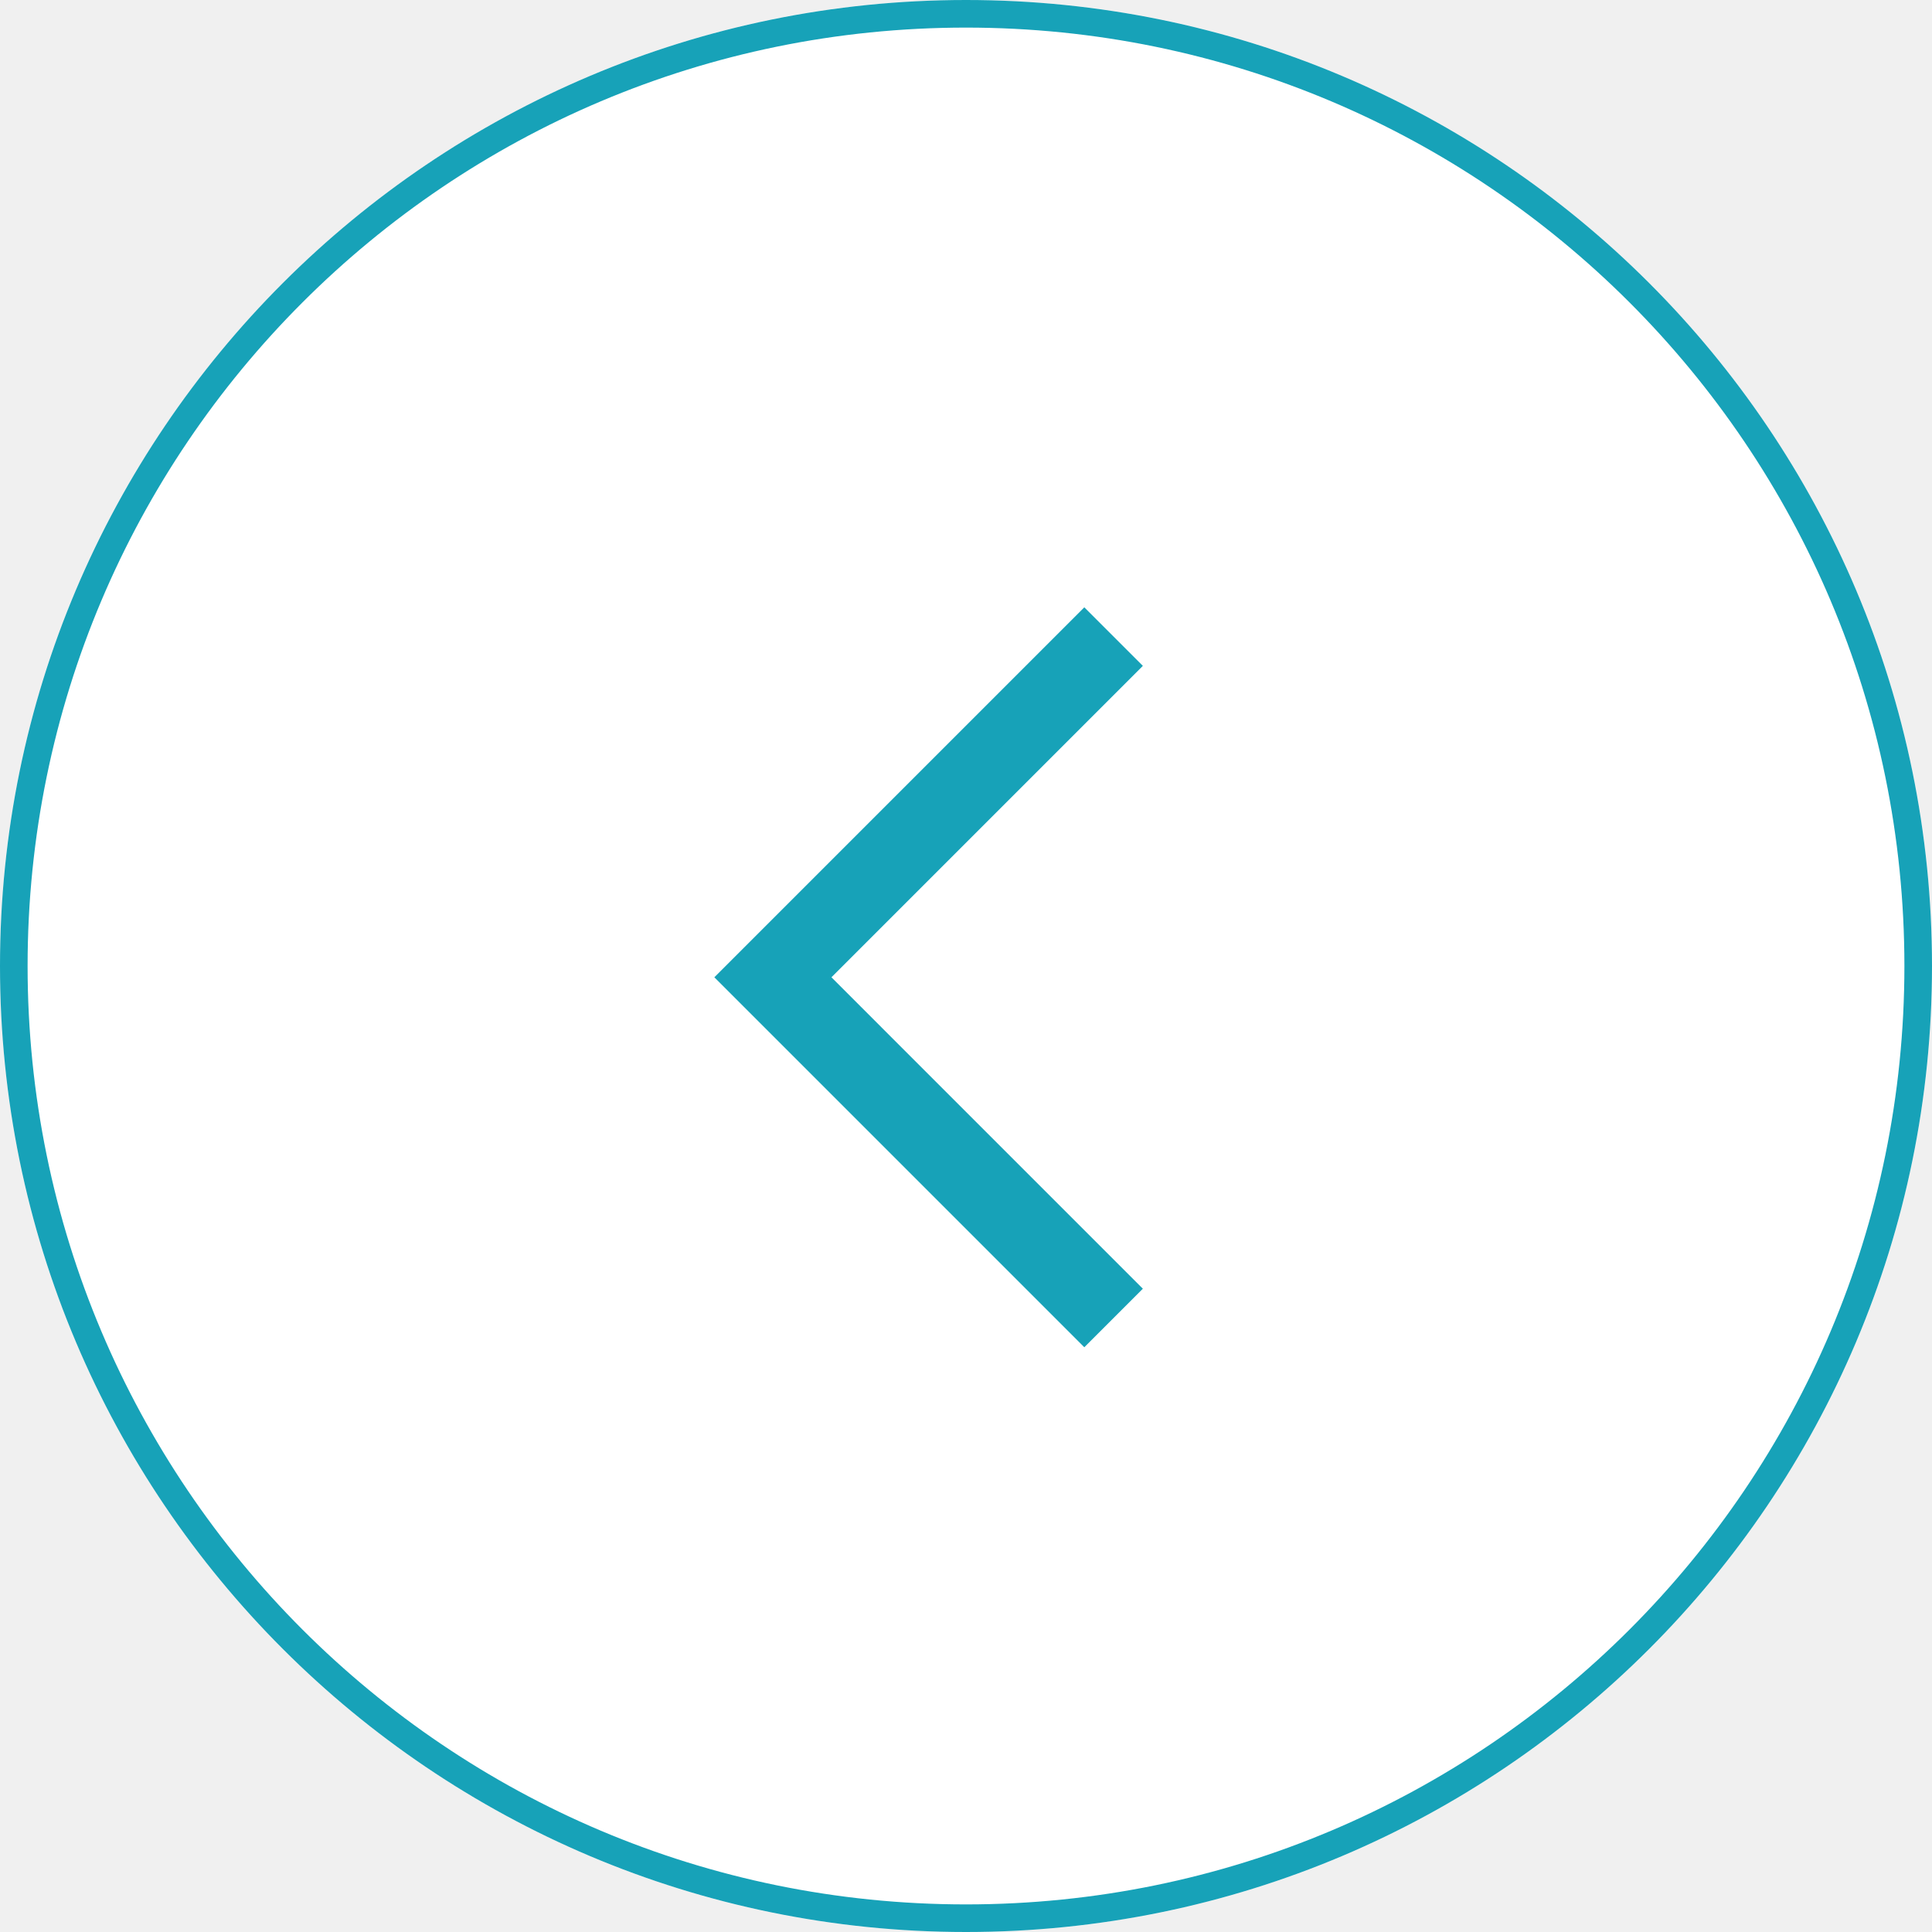
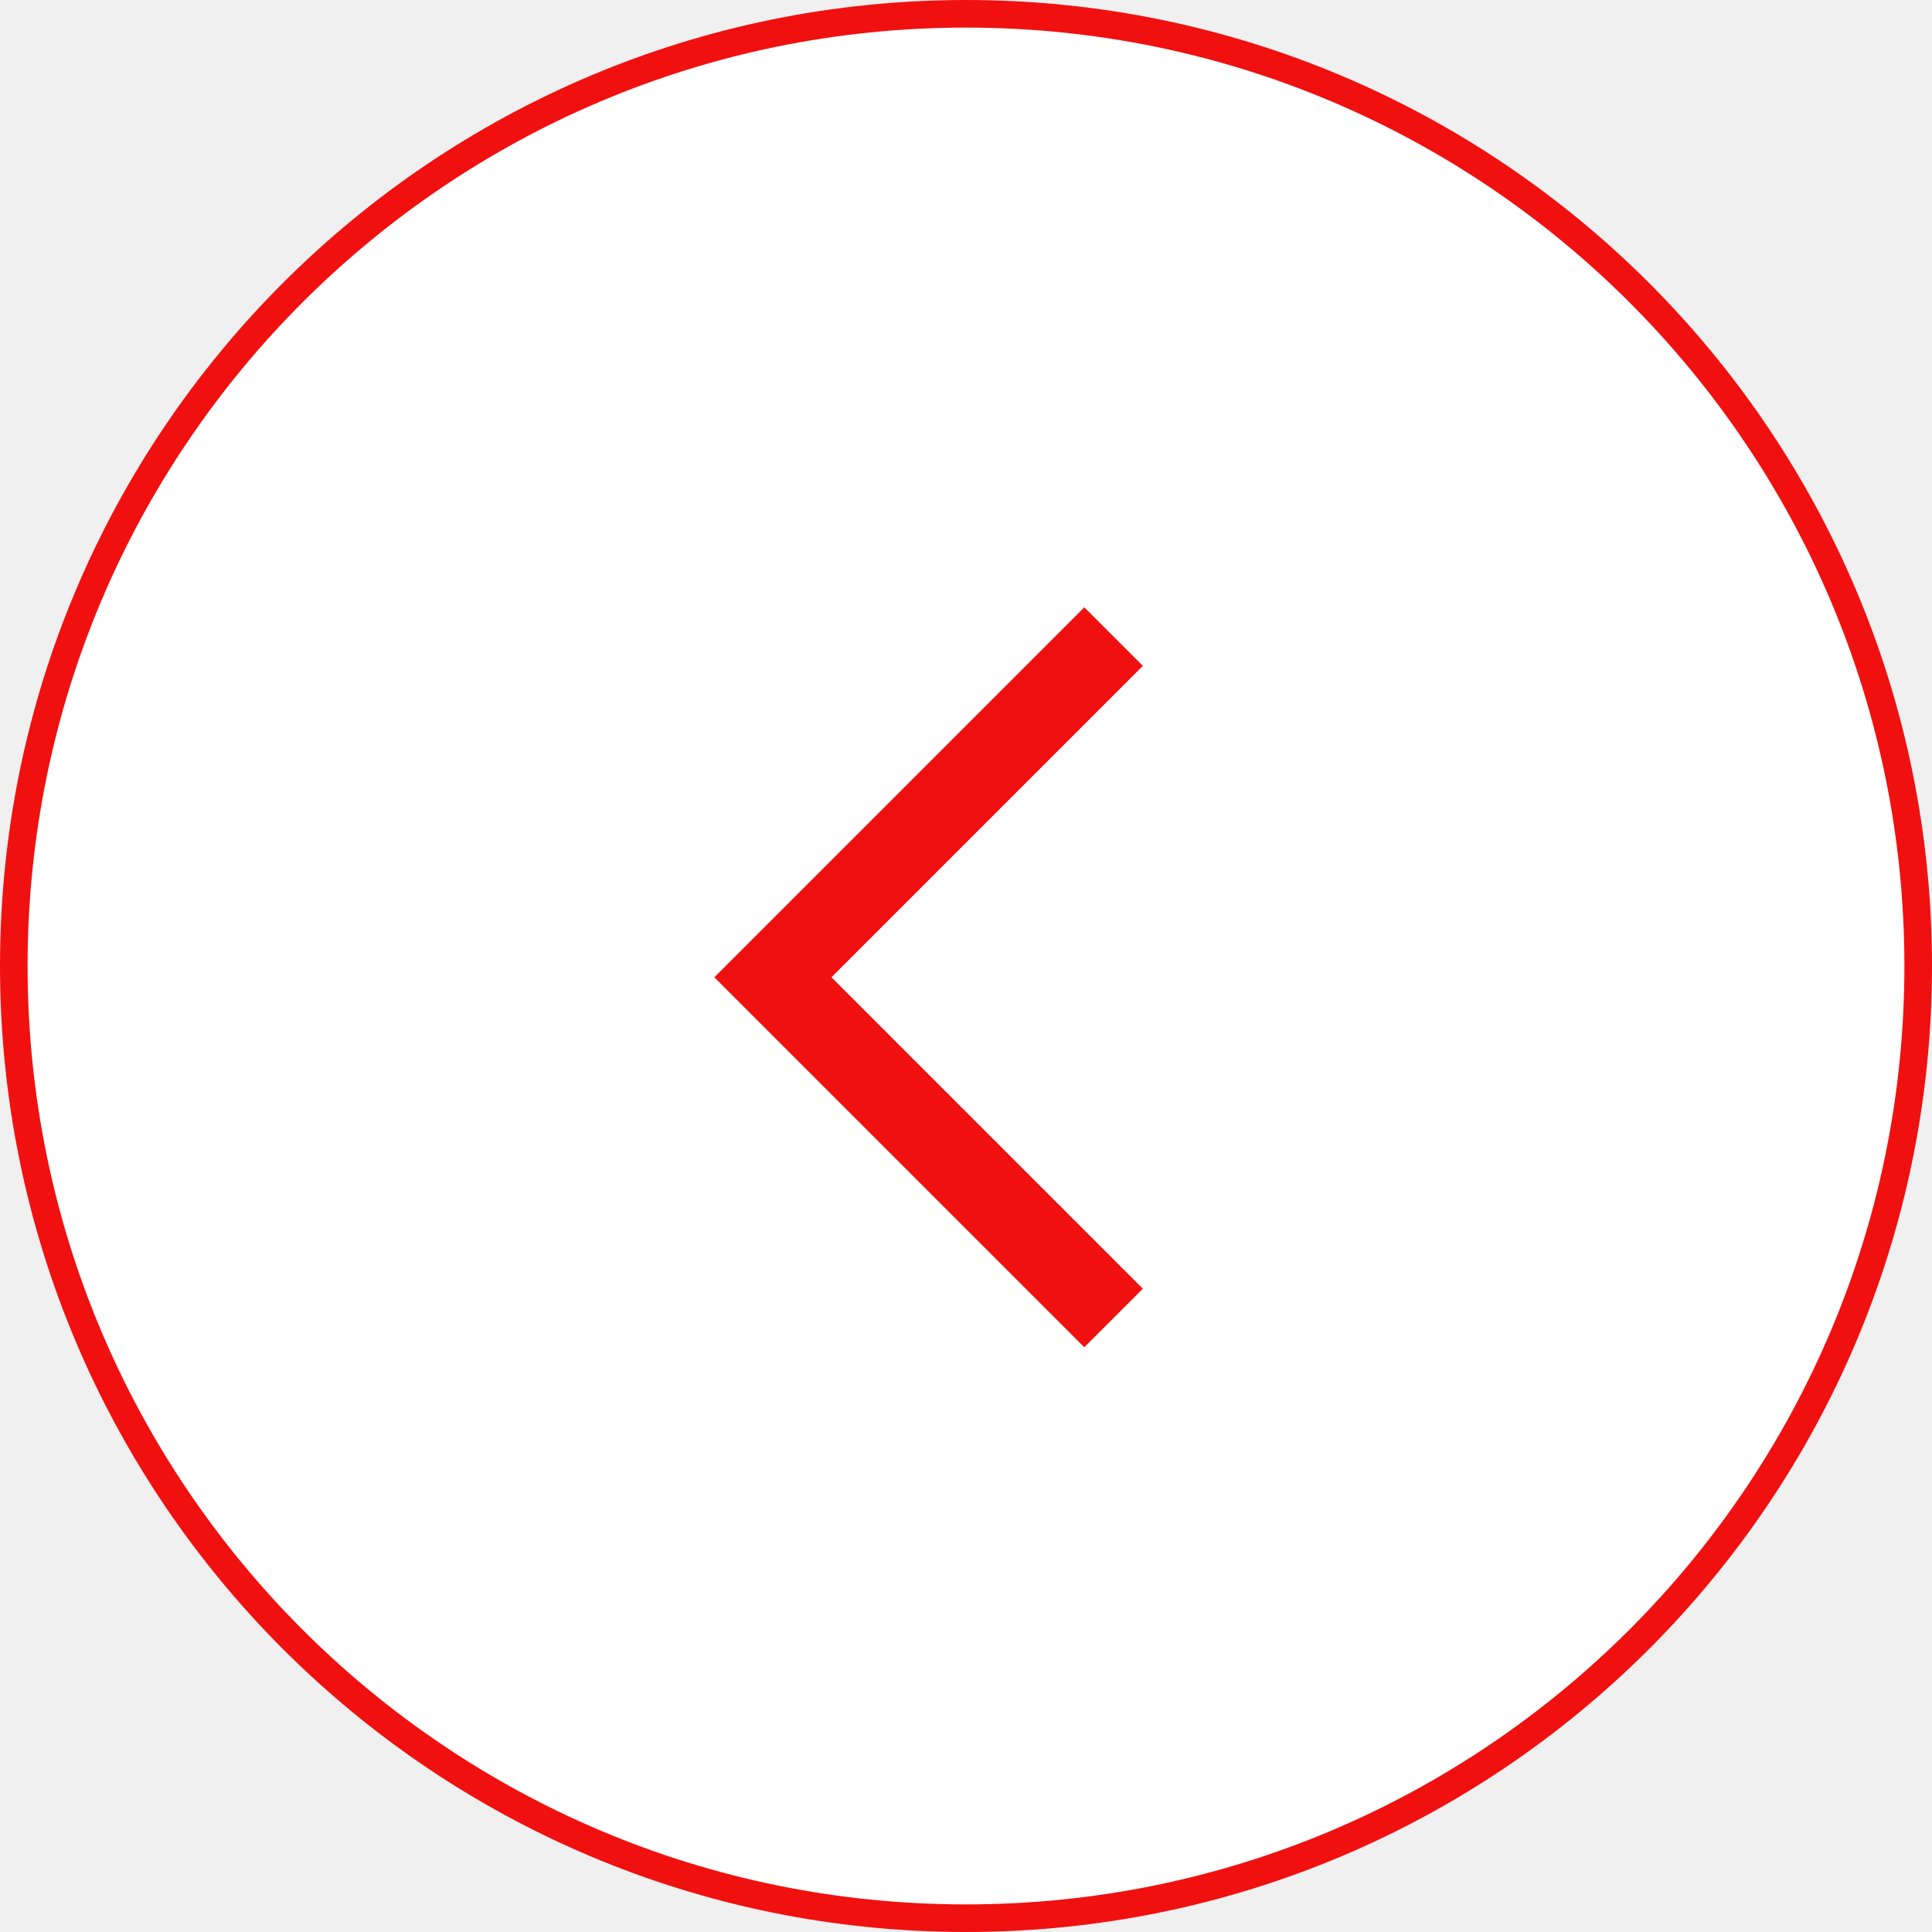
<svg xmlns="http://www.w3.org/2000/svg" width="70" height="70" viewBox="0 0 70 70">
  <g transform="translate(-106.5 -3327)">
-     <g transform="translate(106.5 3327)" fill="#fff" stroke="#17a2b8" stroke-width="1">
+     <g transform="translate(106.5 3327)" fill="#fff" stroke="#f11010" stroke-width="1">
      <circle cx="35" cy="35" r="35" stroke="none" />
      <circle cx="35" cy="35" r="34.5" fill="none" />
    </g>
-     <path d="M524.1,2909.065l-12.344,12.344,12.344,12.344" transform="translate(-377.253 441)" fill="none" stroke="#17a2b8" stroke-width="3" />
+     <path d="M524.1,2909.065l-12.344,12.344,12.344,12.344" transform="translate(-377.253 441)" fill="none" stroke="#f11010" stroke-width="3" />
  </g>
</svg>
